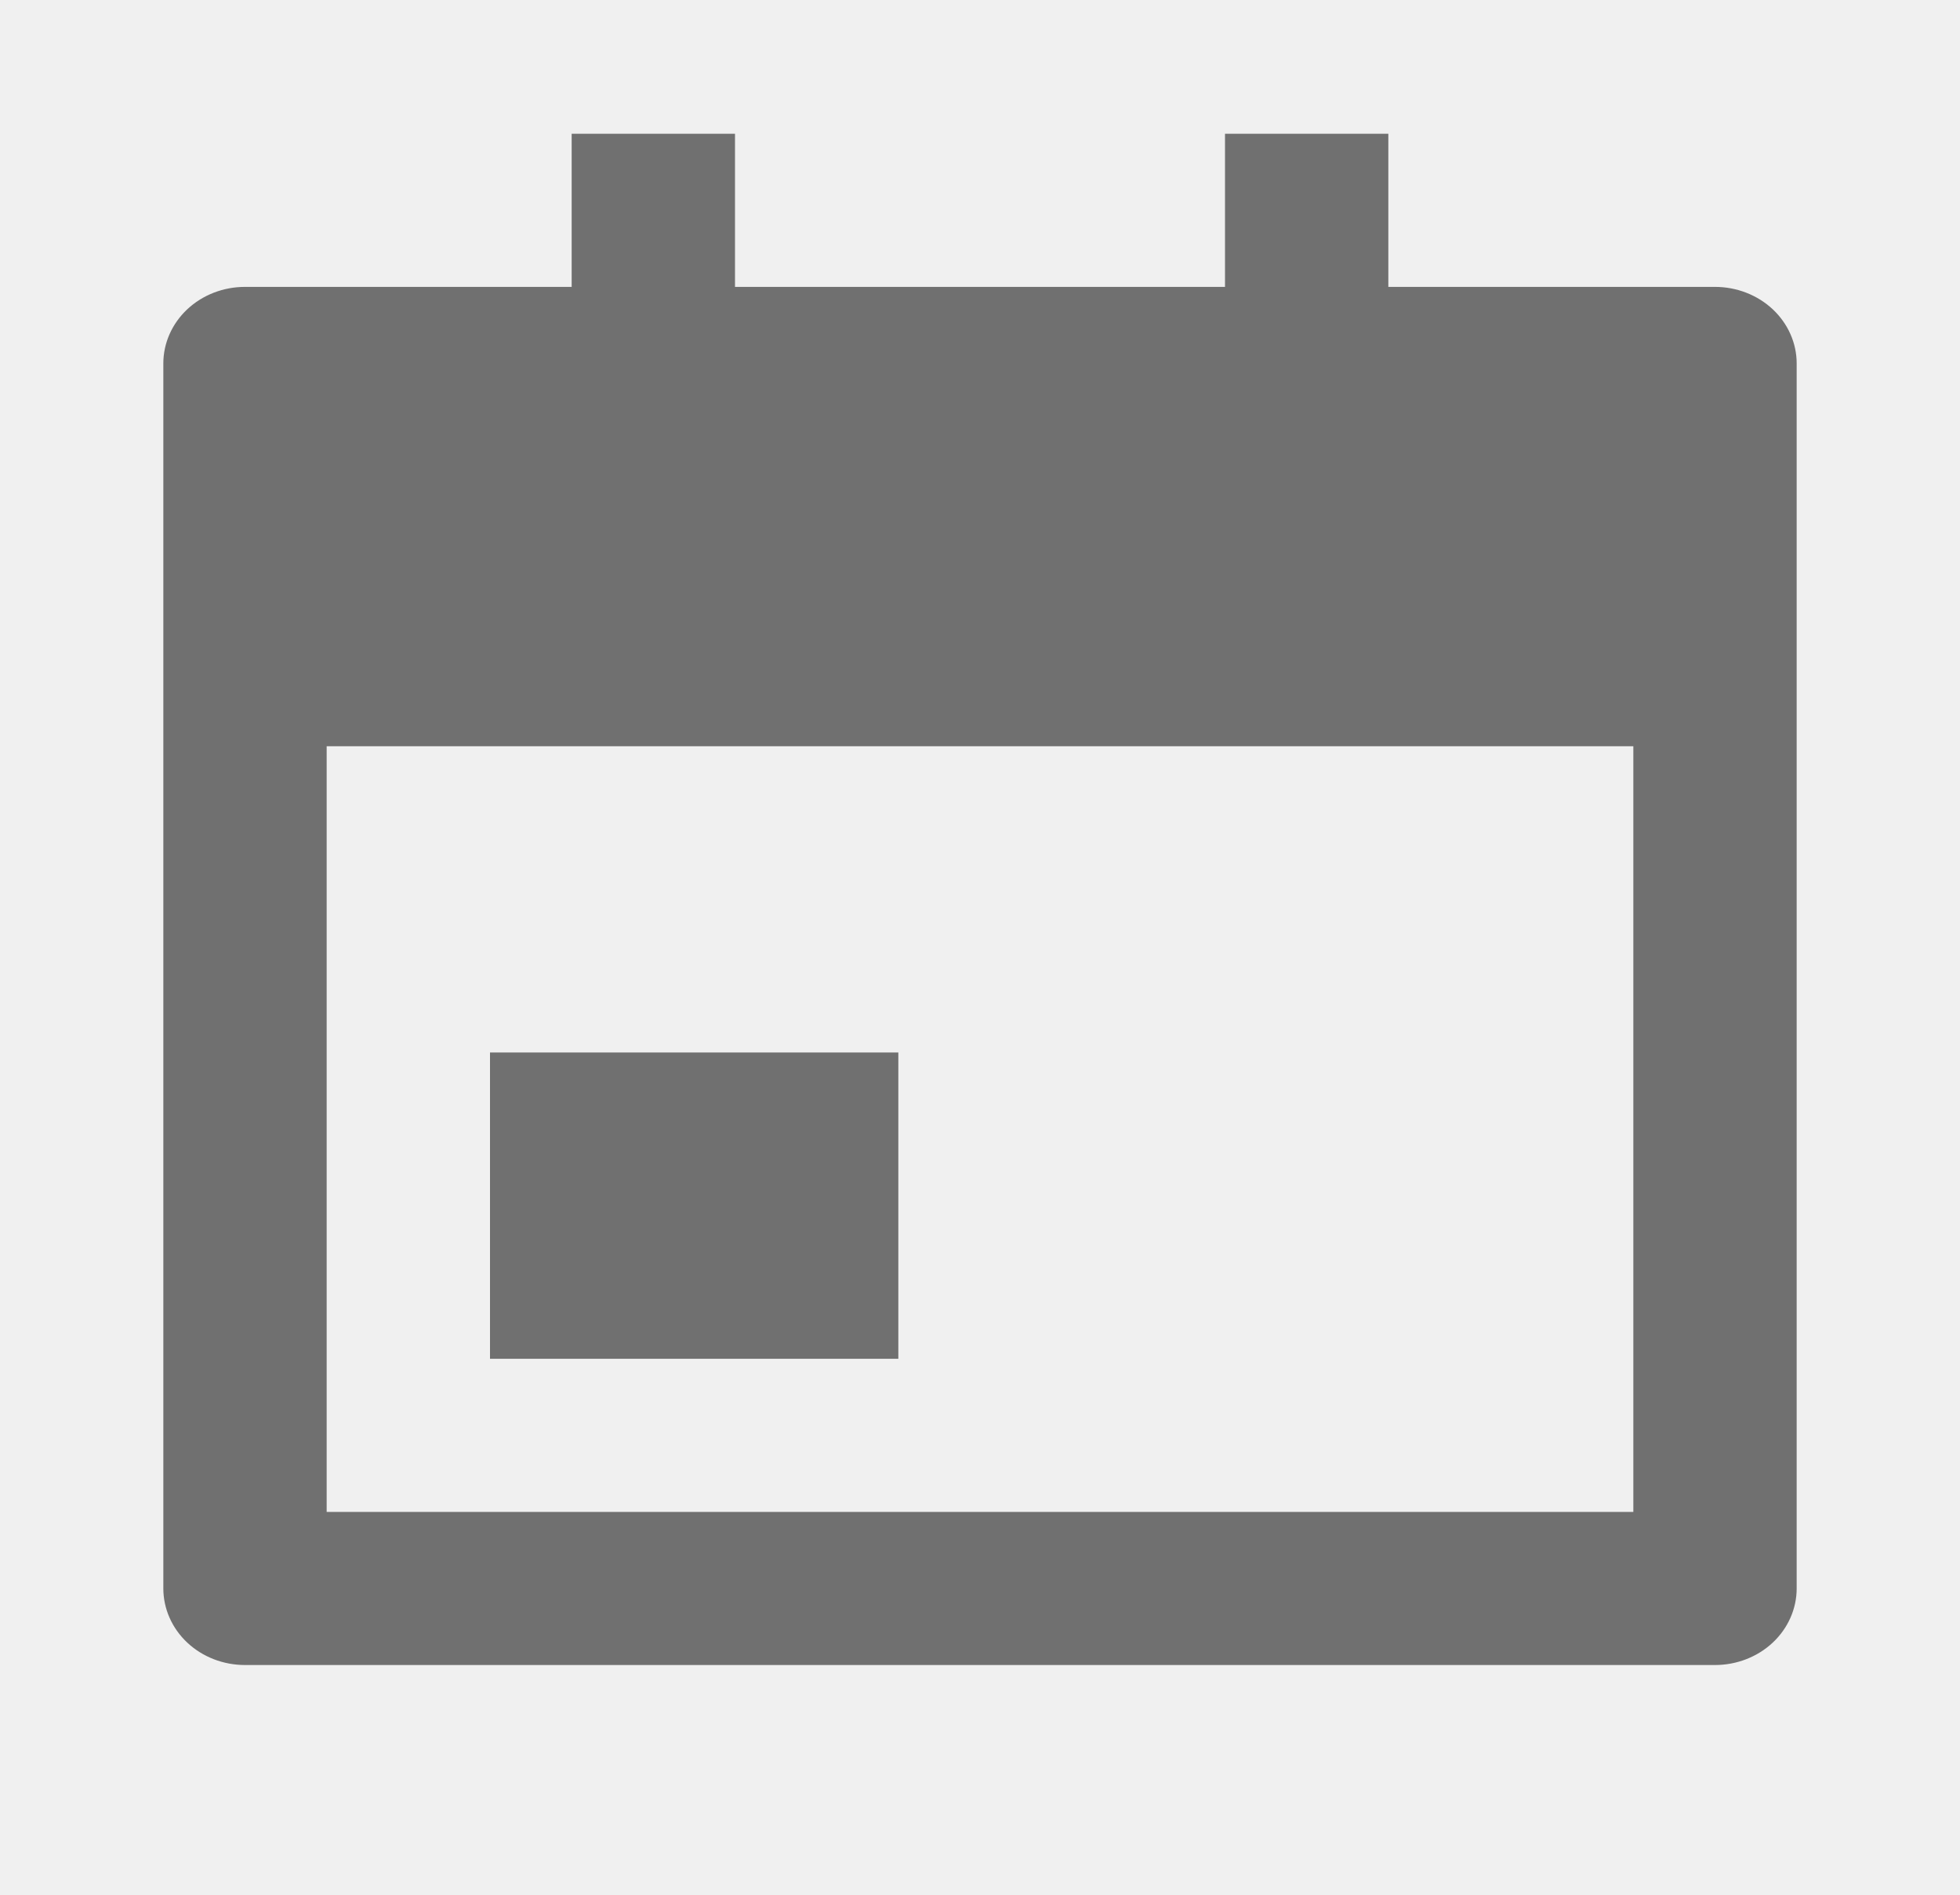
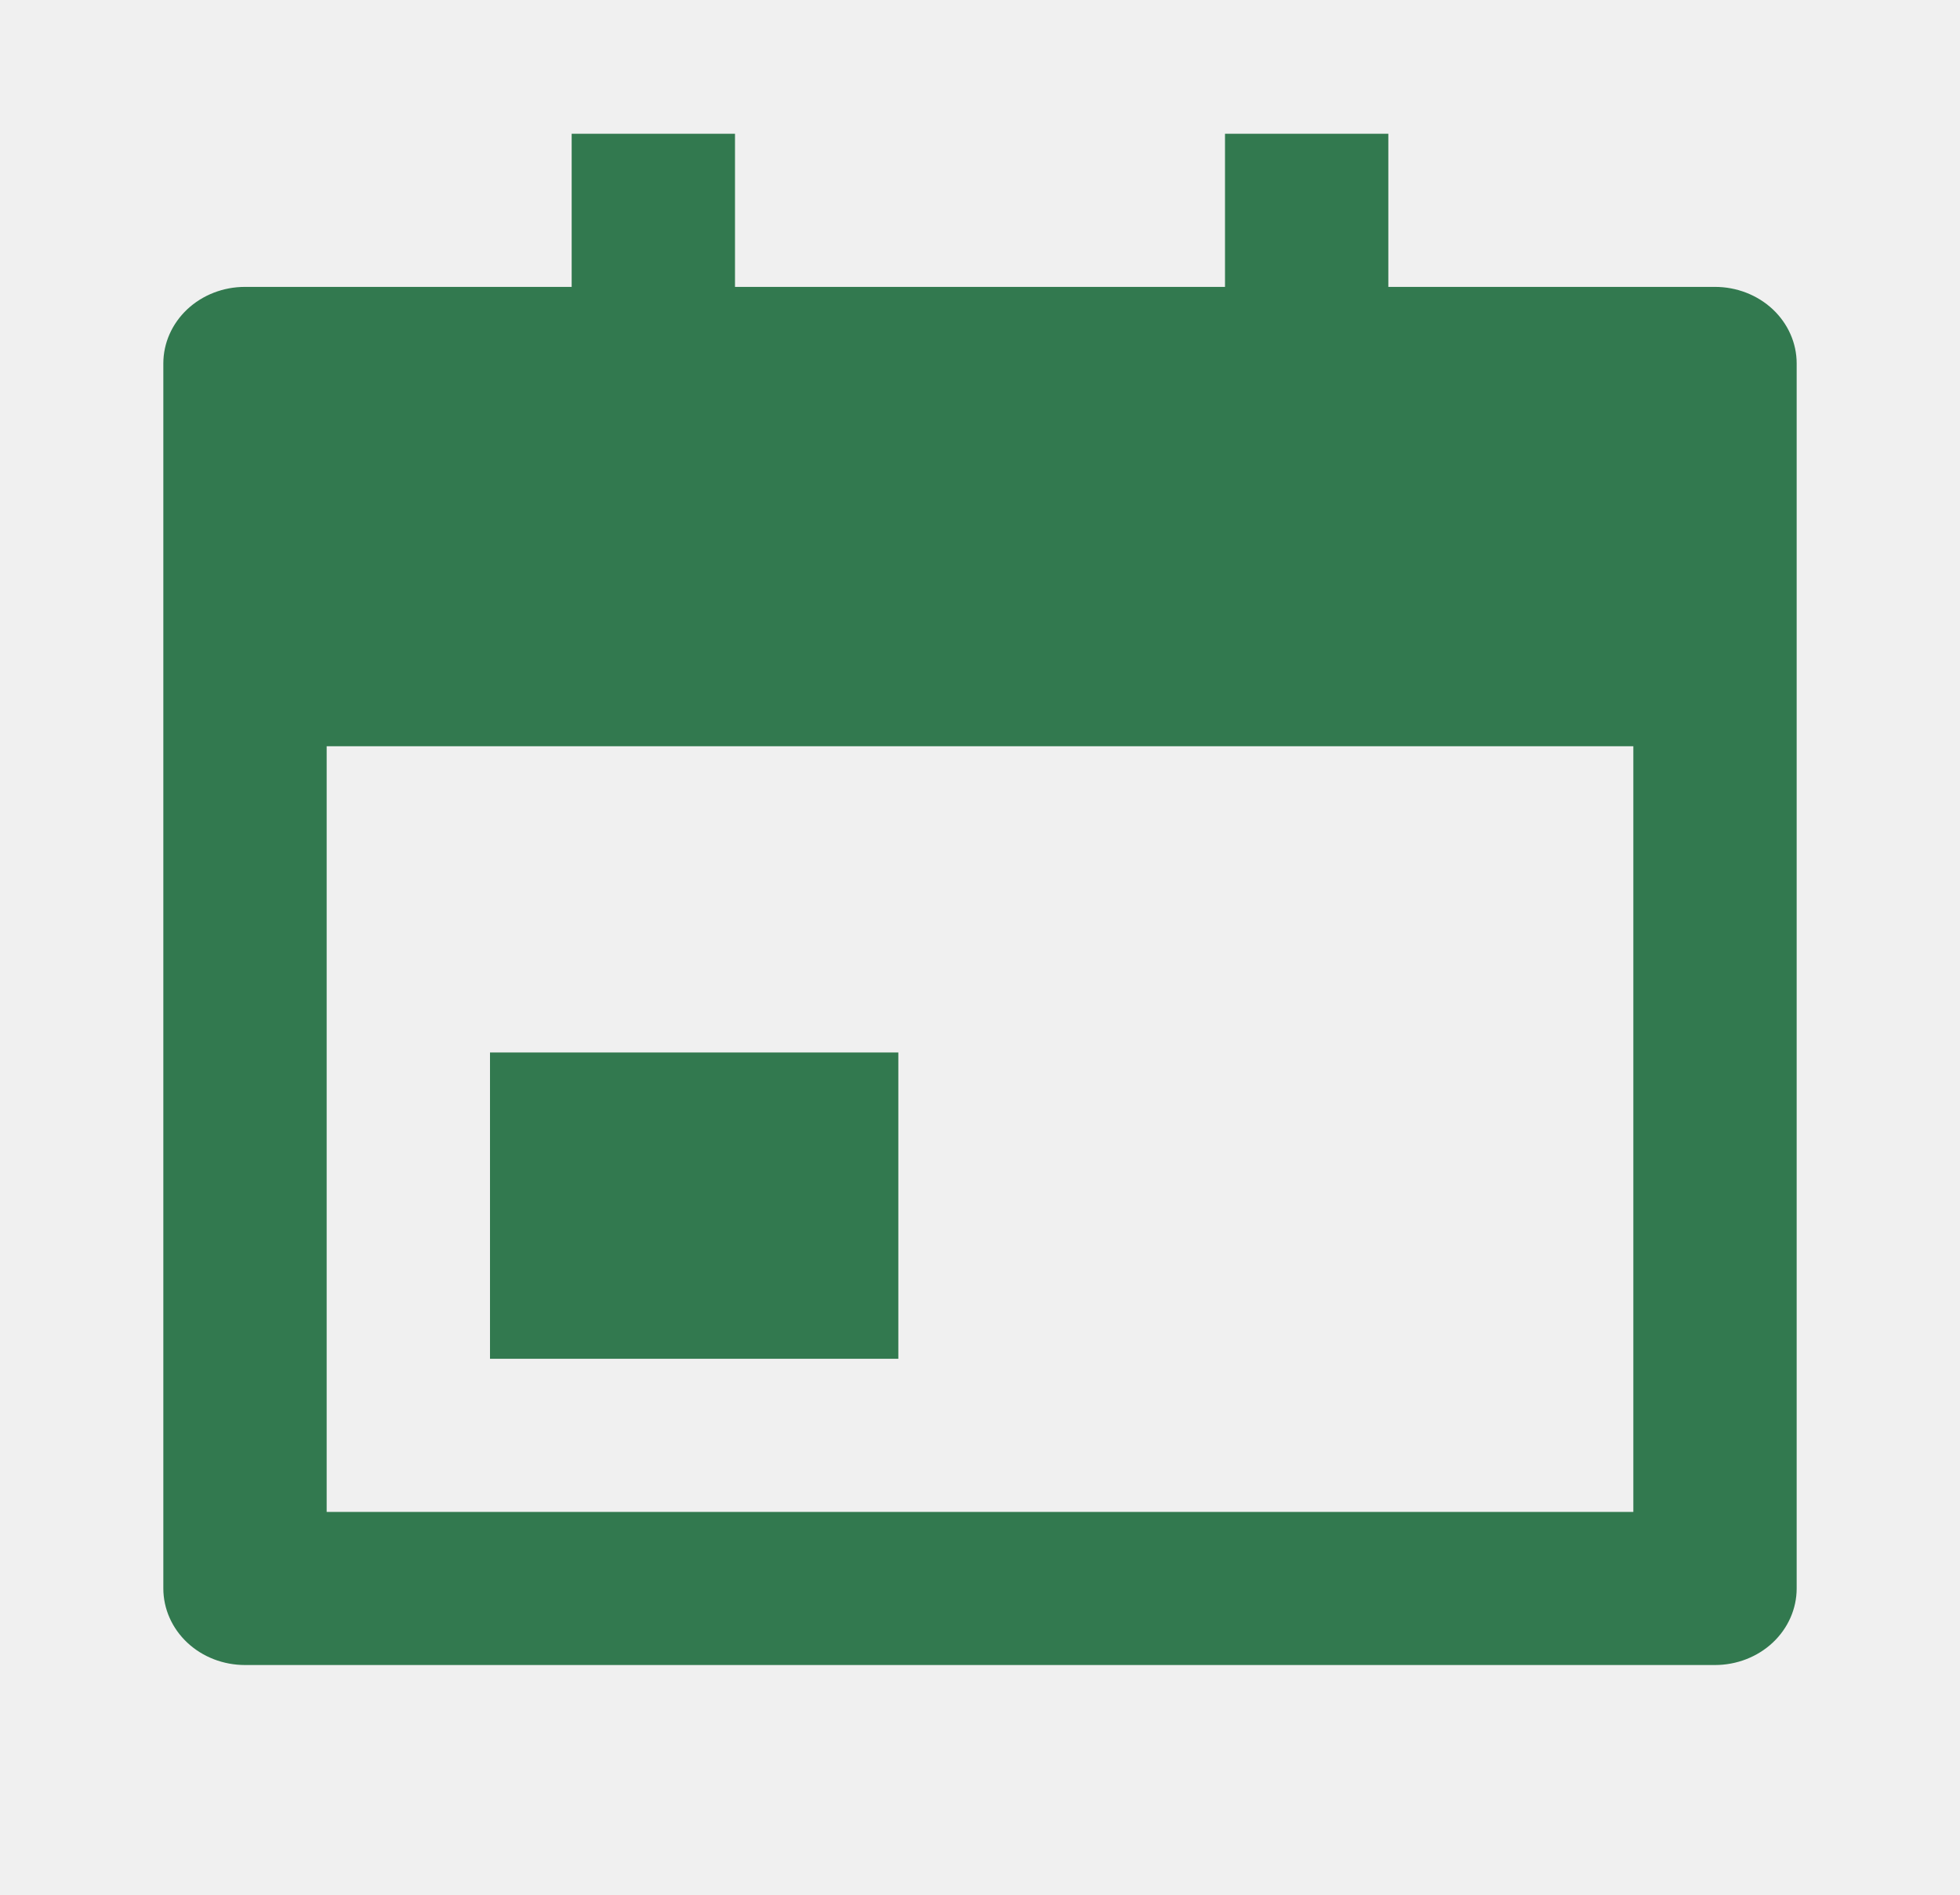
<svg xmlns="http://www.w3.org/2000/svg" width="30" height="29" viewBox="0 0 30 29" fill="none">
  <g clip-path="url(#clip0_13_1996)">
-     <path d="M21.25 4.391H26.25C26.581 4.391 26.899 4.514 27.134 4.734C27.368 4.954 27.5 5.252 27.5 5.562V24.312C27.5 24.623 27.368 24.921 27.134 25.141C26.899 25.361 26.581 25.484 26.25 25.484H3.75C3.418 25.484 3.101 25.361 2.866 25.141C2.632 24.921 2.5 24.623 2.5 24.312V5.562C2.5 5.252 2.632 4.954 2.866 4.734C3.101 4.514 3.418 4.391 3.75 4.391H8.75V2.047H11.25V4.391H18.75V2.047H21.25V4.391ZM5 11.422V23.141H25V11.422H5ZM7.5 16.109H13.75V20.797H7.5V16.109Z" fill="#707070" />
+     <path d="M21.25 4.391H26.25C26.581 4.391 26.899 4.514 27.134 4.734C27.368 4.954 27.5 5.252 27.5 5.562V24.312C27.5 24.623 27.368 24.921 27.134 25.141C26.899 25.361 26.581 25.484 26.25 25.484H3.75C3.418 25.484 3.101 25.361 2.866 25.141C2.632 24.921 2.5 24.623 2.5 24.312V5.562C2.5 5.252 2.632 4.954 2.866 4.734C3.101 4.514 3.418 4.391 3.75 4.391H8.75V2.047H11.25V4.391H18.75V2.047H21.25V4.391ZM5 11.422V23.141H25V11.422H5ZM7.5 16.109H13.75V20.797H7.5V16.109Z" fill="#32794F" />
  </g>
  <defs>
    <clipPath id="clip0_13_1996">
      <rect width="30" height="28.125" fill="white" transform="translate(0 0.875)" />
    </clipPath>
  </defs>
</svg>
